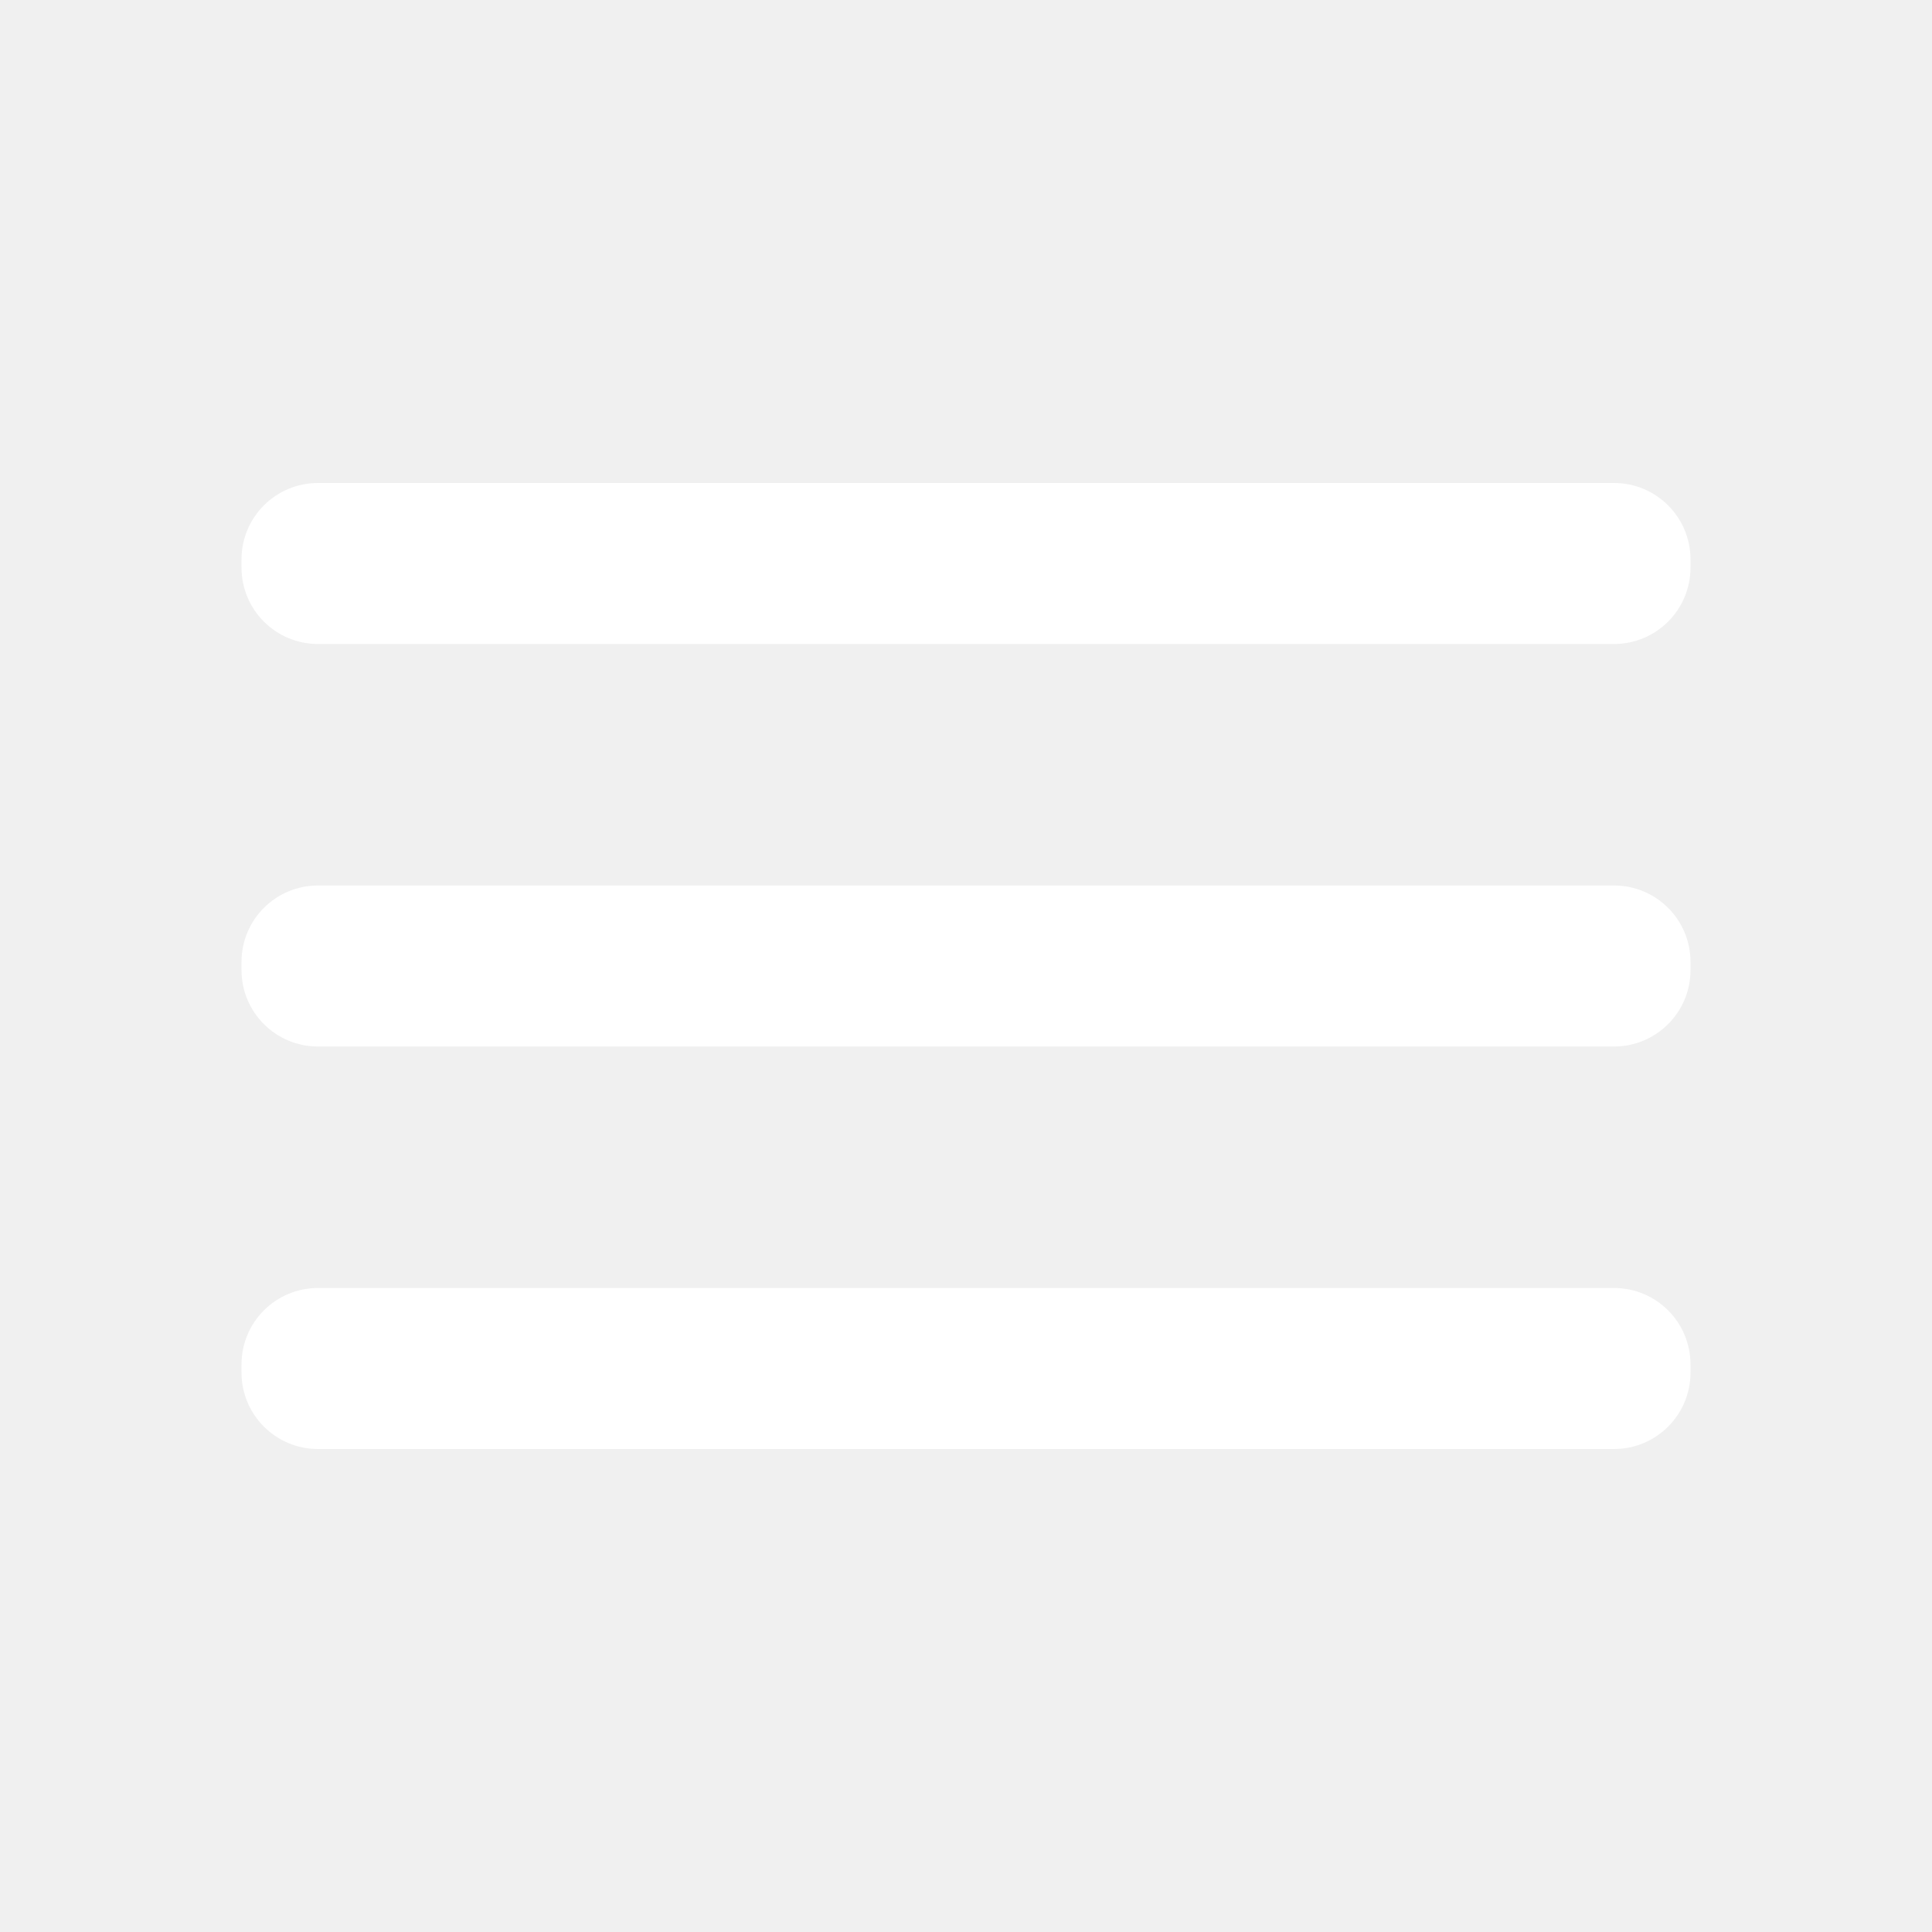
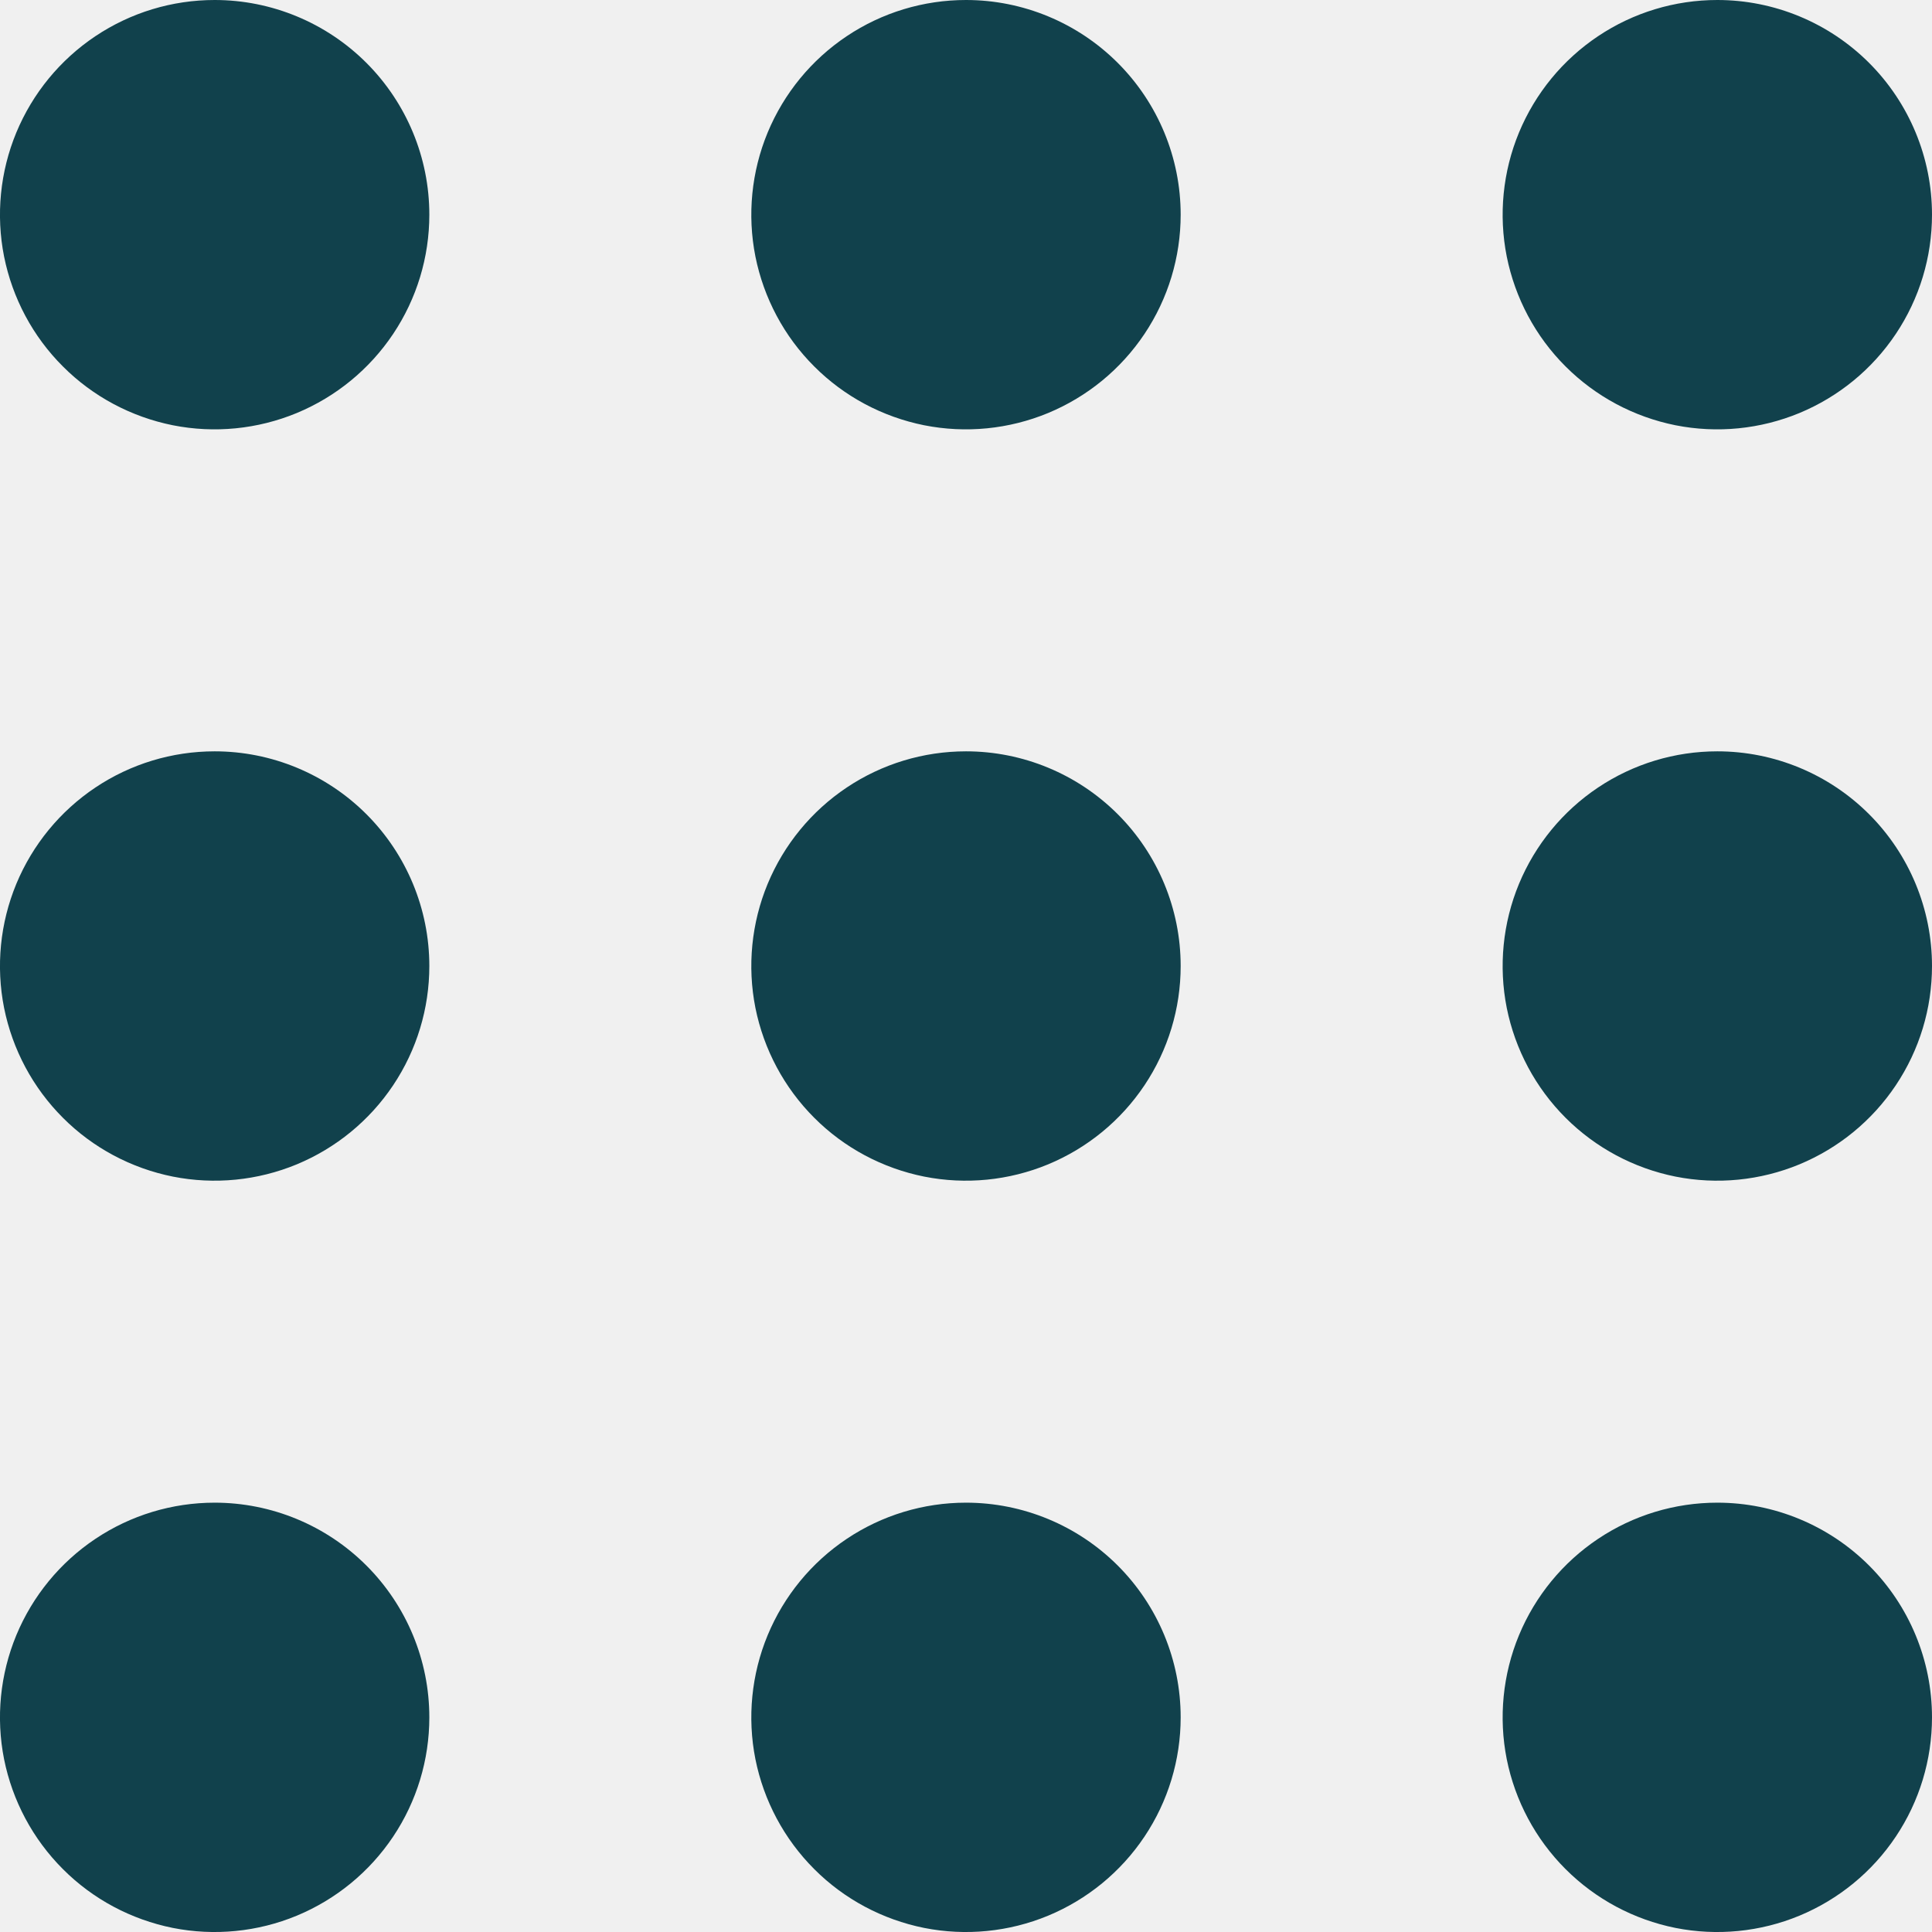
- <svg xmlns="http://www.w3.org/2000/svg" width="24" height="24" viewBox="0 0 24 24" fill="none">
-   <path d="M20.05 11H3.95C3.425 11 3 11.425 3 11.95V12.05C3 12.575 3.425 13 3.95 13H20.05C20.575 13 21 12.575 21 12.05V11.95C21 11.425 20.575 11 20.05 11Z" fill="white" />
-   <path d="M20.05 16H3.95C3.425 16 3 16.425 3 16.95V17.05C3 17.575 3.425 18 3.95 18H20.05C20.575 18 21 17.575 21 17.05V16.95C21 16.425 20.575 16 20.05 16Z" fill="white" />
-   <path d="M20.05 6H3.95C3.425 6 3 6.425 3 6.95V7.05C3 7.575 3.425 8 3.95 8H20.05C20.575 8 21 7.575 21 7.05V6.95C21 6.425 20.575 6 20.05 6Z" fill="white" />
+ <svg xmlns="http://www.w3.org/2000/svg" width="18" height="18" viewBox="0 0 18 18" fill="none">
+   <path d="M9 0C8.604 0 8.218 0.117 7.889 0.337C7.56 0.557 7.304 0.869 7.152 1.235C7.001 1.6 6.961 2.002 7.038 2.39C7.116 2.778 7.306 3.135 7.586 3.414C7.865 3.694 8.222 3.884 8.61 3.962C8.998 4.039 9.4 3.999 9.765 3.848C10.131 3.696 10.443 3.44 10.663 3.111C10.883 2.782 11 2.396 11 2C11 1.47 10.789 0.961 10.414 0.586C10.039 0.211 9.53 0 9 0ZM2 0C1.604 0 1.218 0.117 0.889 0.337C0.56 0.557 0.304 0.869 0.152 1.235C0.001 1.6 -0.039 2.002 0.038 2.39C0.116 2.778 0.306 3.135 0.586 3.414C0.865 3.694 1.222 3.884 1.61 3.962C1.998 4.039 2.4 3.999 2.765 3.848C3.131 3.696 3.443 3.44 3.663 3.111C3.883 2.782 4 2.396 4 2C4 1.47 3.789 0.961 3.414 0.586C3.039 0.211 2.53 0 2 0ZM16 0C15.604 0 15.218 0.117 14.889 0.337C14.56 0.557 14.304 0.869 14.152 1.235C14.001 1.6 13.961 2.002 14.038 2.39C14.116 2.778 14.306 3.135 14.586 3.414C14.866 3.694 15.222 3.884 15.61 3.962C15.998 4.039 16.4 3.999 16.765 3.848C17.131 3.696 17.443 3.44 17.663 3.111C17.883 2.782 18 2.396 18 2C18 1.47 17.789 0.961 17.414 0.586C17.039 0.211 16.53 0 16 0Z" fill="#11414C" />
+   <path d="M9 7C8.604 7 8.218 7.117 7.889 7.337C7.56 7.557 7.304 7.869 7.152 8.235C7.001 8.6 6.961 9.002 7.038 9.39C7.116 9.778 7.306 10.134 7.586 10.414C7.865 10.694 8.222 10.884 8.61 10.962C8.998 11.039 9.4 10.999 9.765 10.848C10.131 10.696 10.443 10.44 10.663 10.111C10.883 9.782 11 9.396 11 9C11 8.47 10.789 7.961 10.414 7.586C10.039 7.211 9.53 7 9 7ZM2 7C1.604 7 1.218 7.117 0.889 7.337C0.56 7.557 0.304 7.869 0.152 8.235C0.001 8.6 -0.039 9.002 0.038 9.39C0.116 9.778 0.306 10.134 0.586 10.414C0.865 10.694 1.222 10.884 1.61 10.962C1.998 11.039 2.4 10.999 2.765 10.848C3.131 10.696 3.443 10.44 3.663 10.111C3.883 9.782 4 9.396 4 9C4 8.47 3.789 7.961 3.414 7.586C3.039 7.211 2.53 7 2 7ZM16 7C15.604 7 15.218 7.117 14.889 7.337C14.56 7.557 14.304 7.869 14.152 8.235C14.001 8.6 13.961 9.002 14.038 9.39C14.116 9.778 14.306 10.134 14.586 10.414C14.866 10.694 15.222 10.884 15.61 10.962C15.998 11.039 16.4 10.999 16.765 10.848C17.131 10.696 17.443 10.44 17.663 10.111C17.883 9.782 18 9.396 18 9C18 8.47 17.789 7.961 17.414 7.586C17.039 7.211 16.53 7 16 7Z" fill="#11414C" />
+   <path d="M9 14C8.604 14 8.218 14.117 7.889 14.337C7.56 14.557 7.304 14.869 7.152 15.235C7.001 15.6 6.961 16.002 7.038 16.39C7.116 16.778 7.306 17.134 7.586 17.414C7.865 17.694 8.222 17.884 8.61 17.962C8.998 18.039 9.4 17.999 9.765 17.848C10.131 17.696 10.443 17.44 10.663 17.111C10.883 16.782 11 16.396 11 16C11 15.47 10.789 14.961 10.414 14.586C10.039 14.211 9.53 14 9 14ZM2 14C1.604 14 1.218 14.117 0.889 14.337C0.56 14.557 0.304 14.869 0.152 15.235C0.001 15.6 -0.039 16.002 0.038 16.39C0.116 16.778 0.306 17.134 0.586 17.414C0.865 17.694 1.222 17.884 1.61 17.962C1.998 18.039 2.4 17.999 2.765 17.848C3.131 17.696 3.443 17.44 3.663 17.111C3.883 16.782 4 16.396 4 16C4 15.47 3.789 14.961 3.414 14.586C3.039 14.211 2.53 14 2 14ZM16 14C15.604 14 15.218 14.117 14.889 14.337C14.56 14.557 14.304 14.869 14.152 15.235C14.001 15.6 13.961 16.002 14.038 16.39C14.116 16.778 14.306 17.134 14.586 17.414C14.866 17.694 15.222 17.884 15.61 17.962C15.998 18.039 16.4 17.999 16.765 17.848C17.131 17.696 17.443 17.44 17.663 17.111C17.883 16.782 18 16.396 18 16C18 15.47 17.789 14.961 17.414 14.586C17.039 14.211 16.53 14 16 14Z" fill="#11414C" />
</svg>
